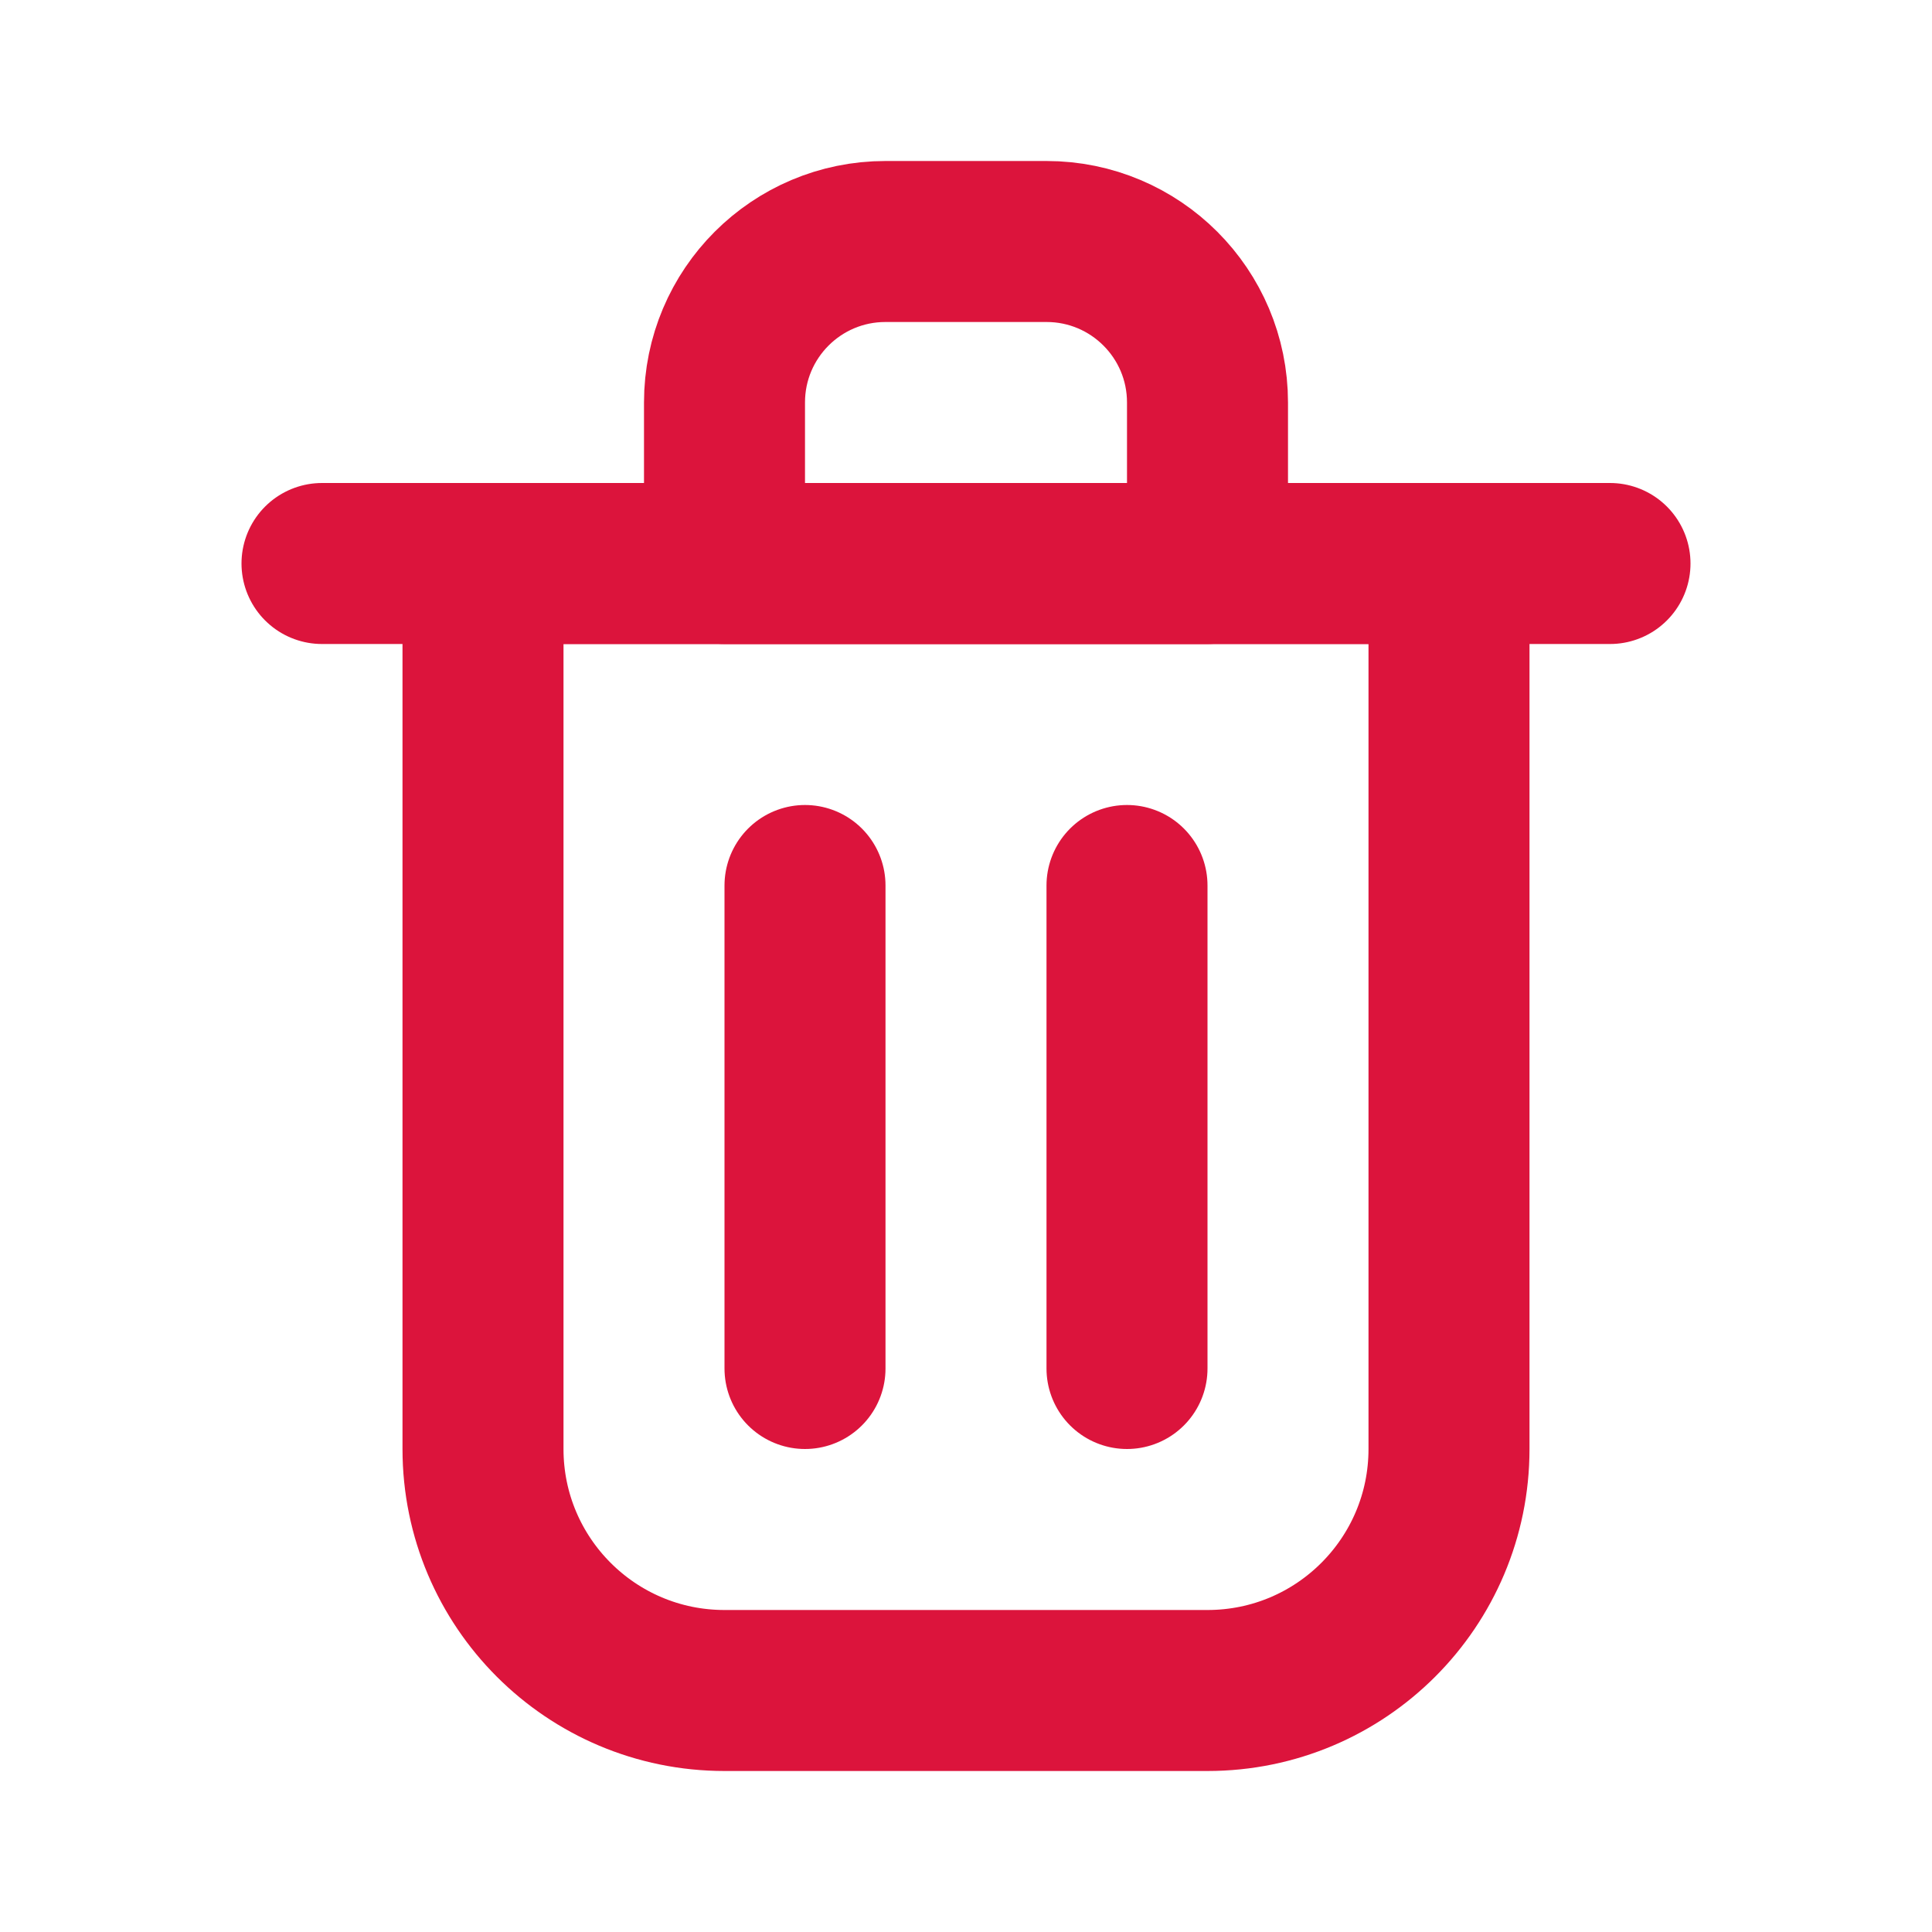
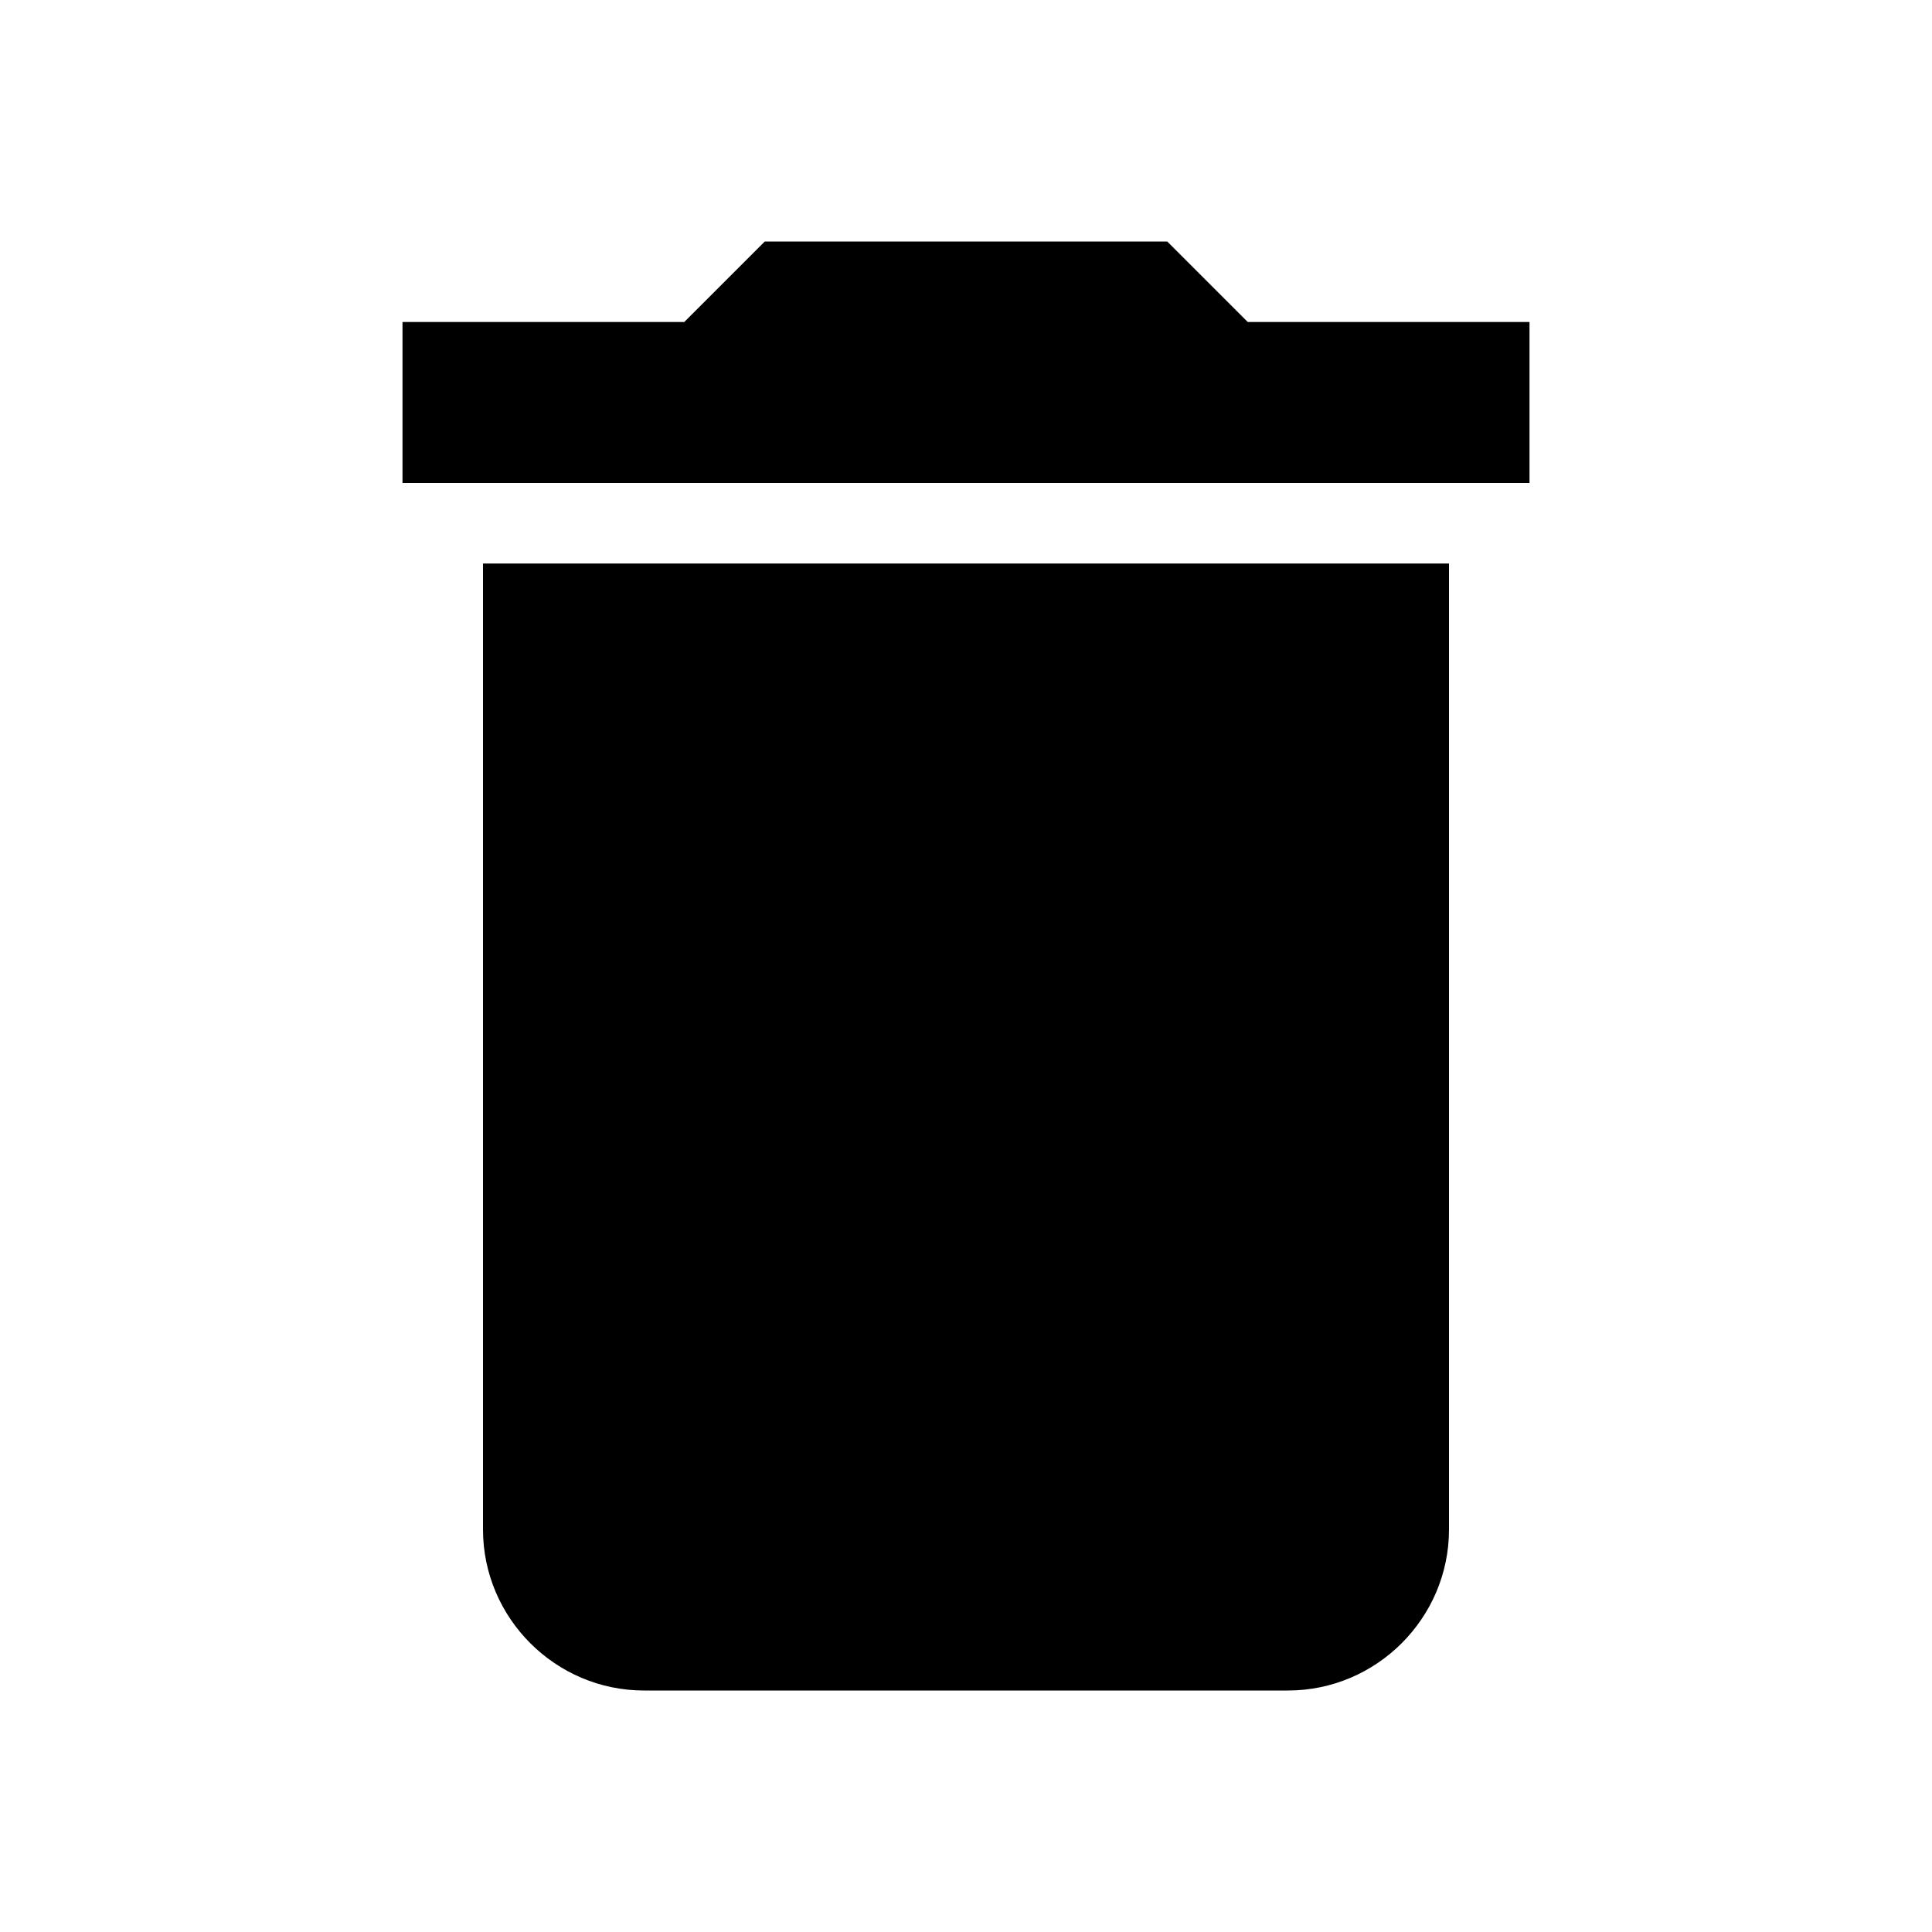
- <svg xmlns="http://www.w3.org/2000/svg" width="20px" height="20px" viewBox="0 0 24 24" fill="none">
-   <path d="M10 11V17" stroke="crimson" stroke-width="2" stroke-linecap="round" stroke-linejoin="round" />
-   <path d="M14 11V17" stroke="crimson" stroke-width="2" stroke-linecap="round" stroke-linejoin="round" />
-   <path d="M4 7H20" stroke="crimson" stroke-width="2" stroke-linecap="round" stroke-linejoin="round" />
-   <path d="M6 7H12H18V18C18 19.657 16.657 21 15 21H9C7.343 21 6 19.657 6 18V7Z" stroke="crimson" stroke-width="2" stroke-linecap="round" stroke-linejoin="round" />
-   <path d="M9 5C9 3.895 9.895 3 11 3H13C14.105 3 15 3.895 15 5V7H9V5Z" stroke="crimson" stroke-width="2" stroke-linecap="round" stroke-linejoin="round" />
+ <svg xmlns="http://www.w3.org/2000/svg" height="24" viewBox="0 0 24 24" width="24">
+   <path d="M0 0h24v24H0z" fill="none" />
+   <path d="M6 19c0 1.1.9 2 2 2h8c1.1 0 2-.9 2-2V7H6v12zM19 4h-3.5l-1-1h-5l-1 1H5v2h14V4z" fill="currentColor" />
</svg>
